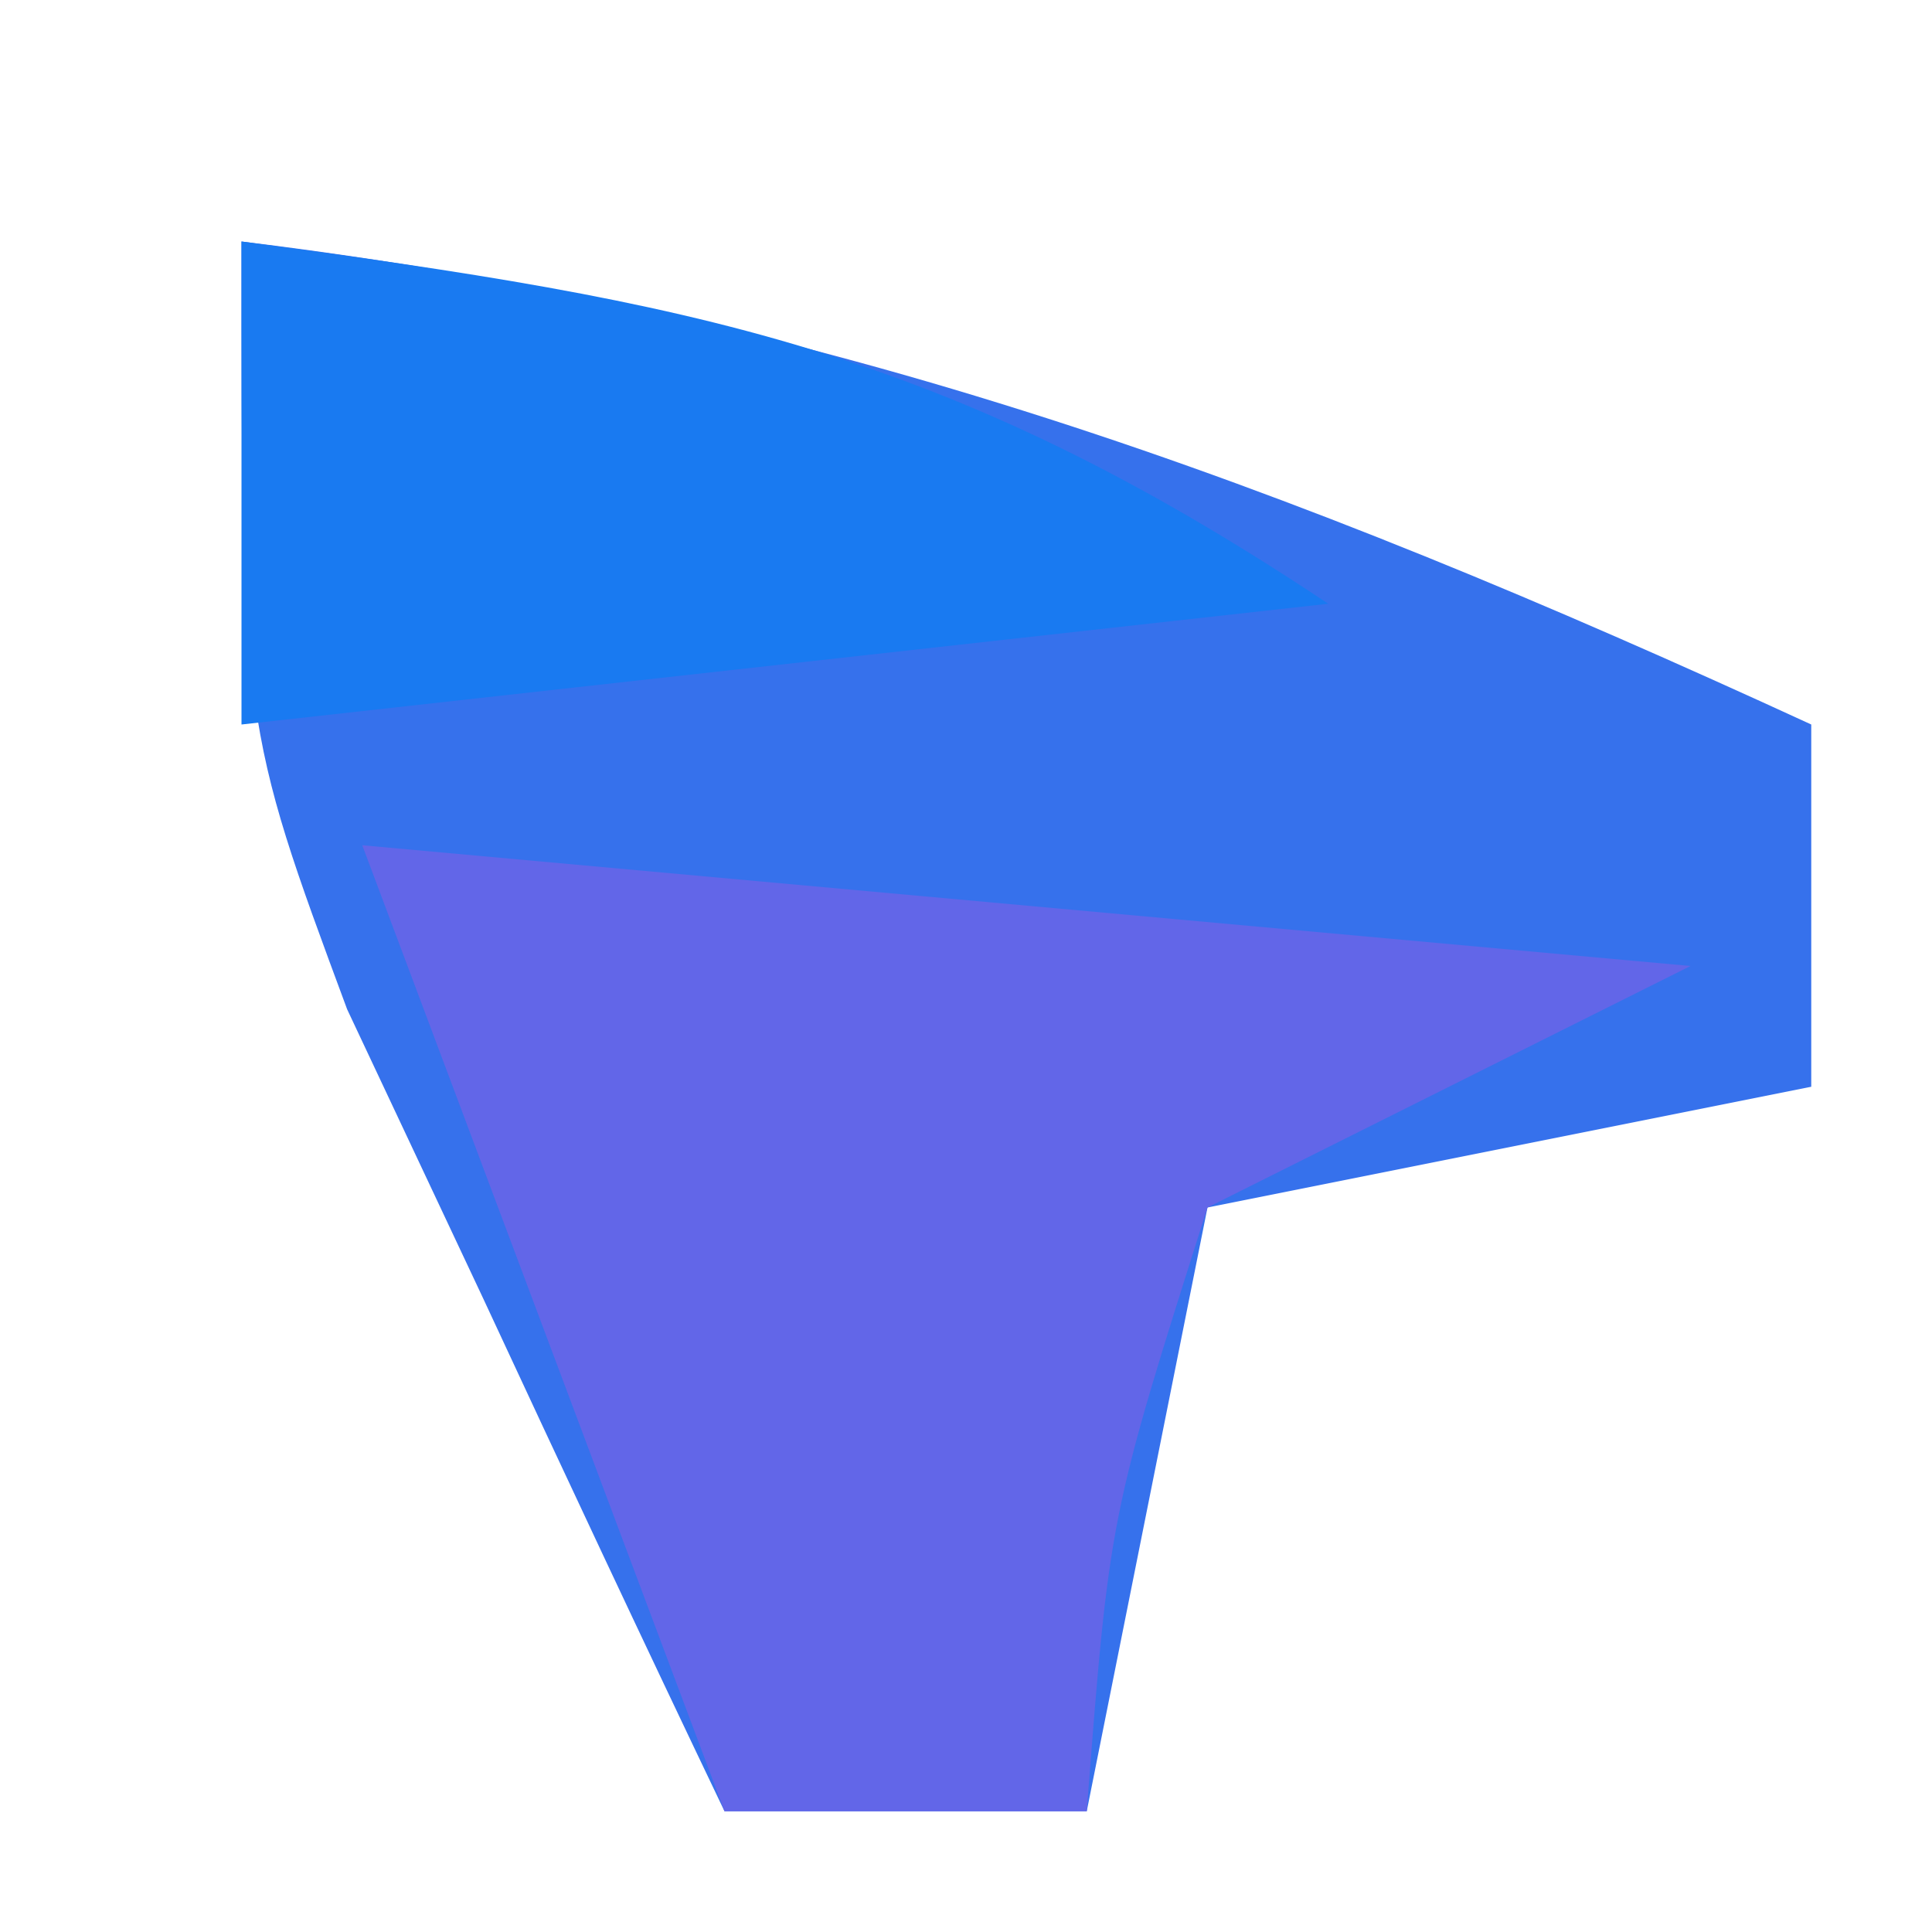
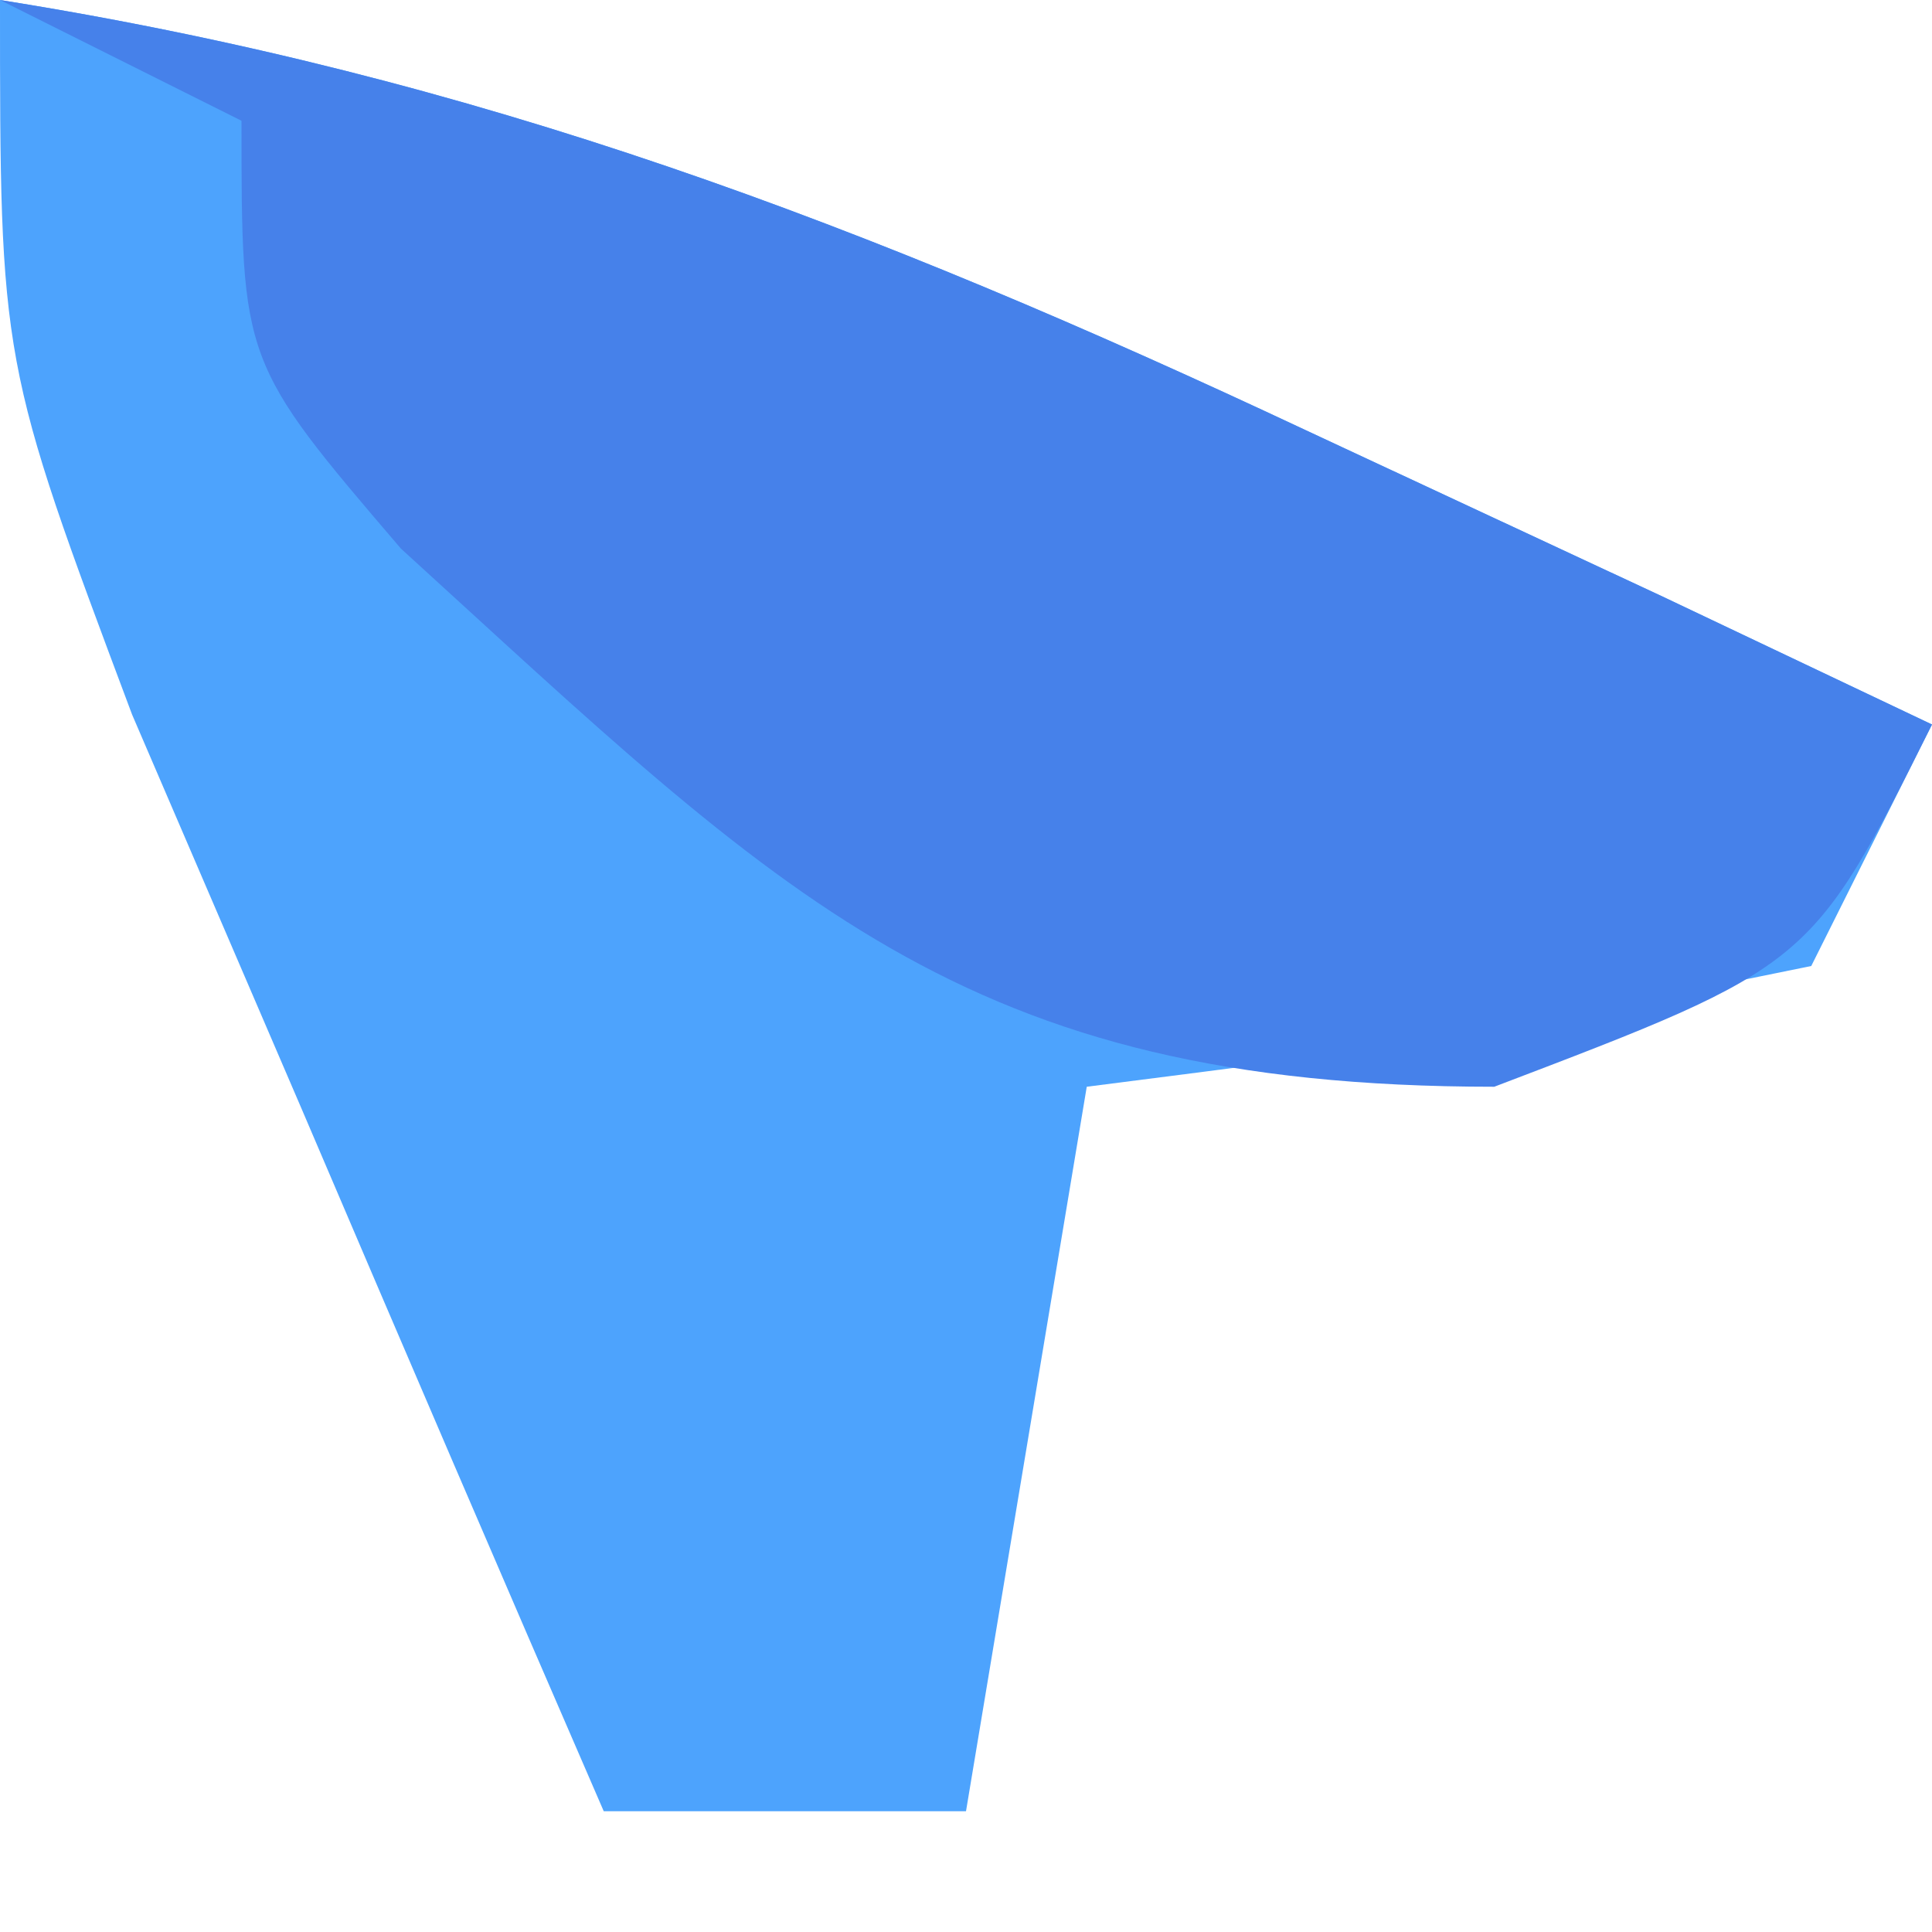
<svg xmlns="http://www.w3.org/2000/svg" version="1.1" width="16" height="16">
-   <path d="M0 0 C4.847 0.591 8.607 1.979 13 4 C13 4.99 13 5.98 13 7 C11.35 7.33 9.7 7.66 8 8 C7.67 9.65 7.34 11.3 7 13 C6.01 13 5.02 13 4 13 C3.324 11.588 2.66 10.17 2 8.75 C1.629 7.961 1.258 7.172 0.875 6.359 C0 4 0 4 0 0 Z " fill="#3671EC" transform="translate(2,2)" />
-   <path d="M0 0 C3.63 0.33 7.26 0.66 11 1 C9.02 1.99 9.02 1.99 7 3 C6.188 5.555 6.188 5.555 6 8 C5.01 8 4.02 8 3 8 C2.01 5.36 1.02 2.72 0 0 Z " fill="#6266E8" transform="translate(3,7)" />
-   <path d="M0 0 C3.735 0.498 5.812 0.875 9 3 C4.545 3.495 4.545 3.495 0 4 C0 2.68 0 1.36 0 0 Z " fill="#197AF1" transform="translate(2,2)" />
+   <path d="M0 0 C3.949 0.628 7.199 1.865 10.812 3.562 C12.276 4.245 12.276 4.245 13.77 4.941 C14.874 5.465 14.874 5.465 16 6 C15.67 6.66 15.34 7.32 15 8 C11.938 8.625 11.938 8.625 9 9 C8.67 10.98 8.34 12.96 8 15 C7.01 15 6.02 15 5 15 C4.16 13.065 3.328 11.127 2.5 9.188 C2.036 8.109 1.572 7.03 1.094 5.918 C0 3 0 3 0 0 Z " fill="#4DA3FD" transform="translate(0,0)" />
+   <path d="M0 0 C3.949 0.628 7.199 1.865 10.812 3.562 C12.276 4.245 12.276 4.245 13.77 4.941 C14.874 5.465 14.874 5.465 16 6 C15 8 15 8 12.375 9 C7.953 9 6.488 7.429 3.32 4.543 C2 3 2 3 2 1 C1.34 0.67 0.68 0.34 0 0 Z " fill="#4681EA" transform="translate(0,0)" />
</svg>
